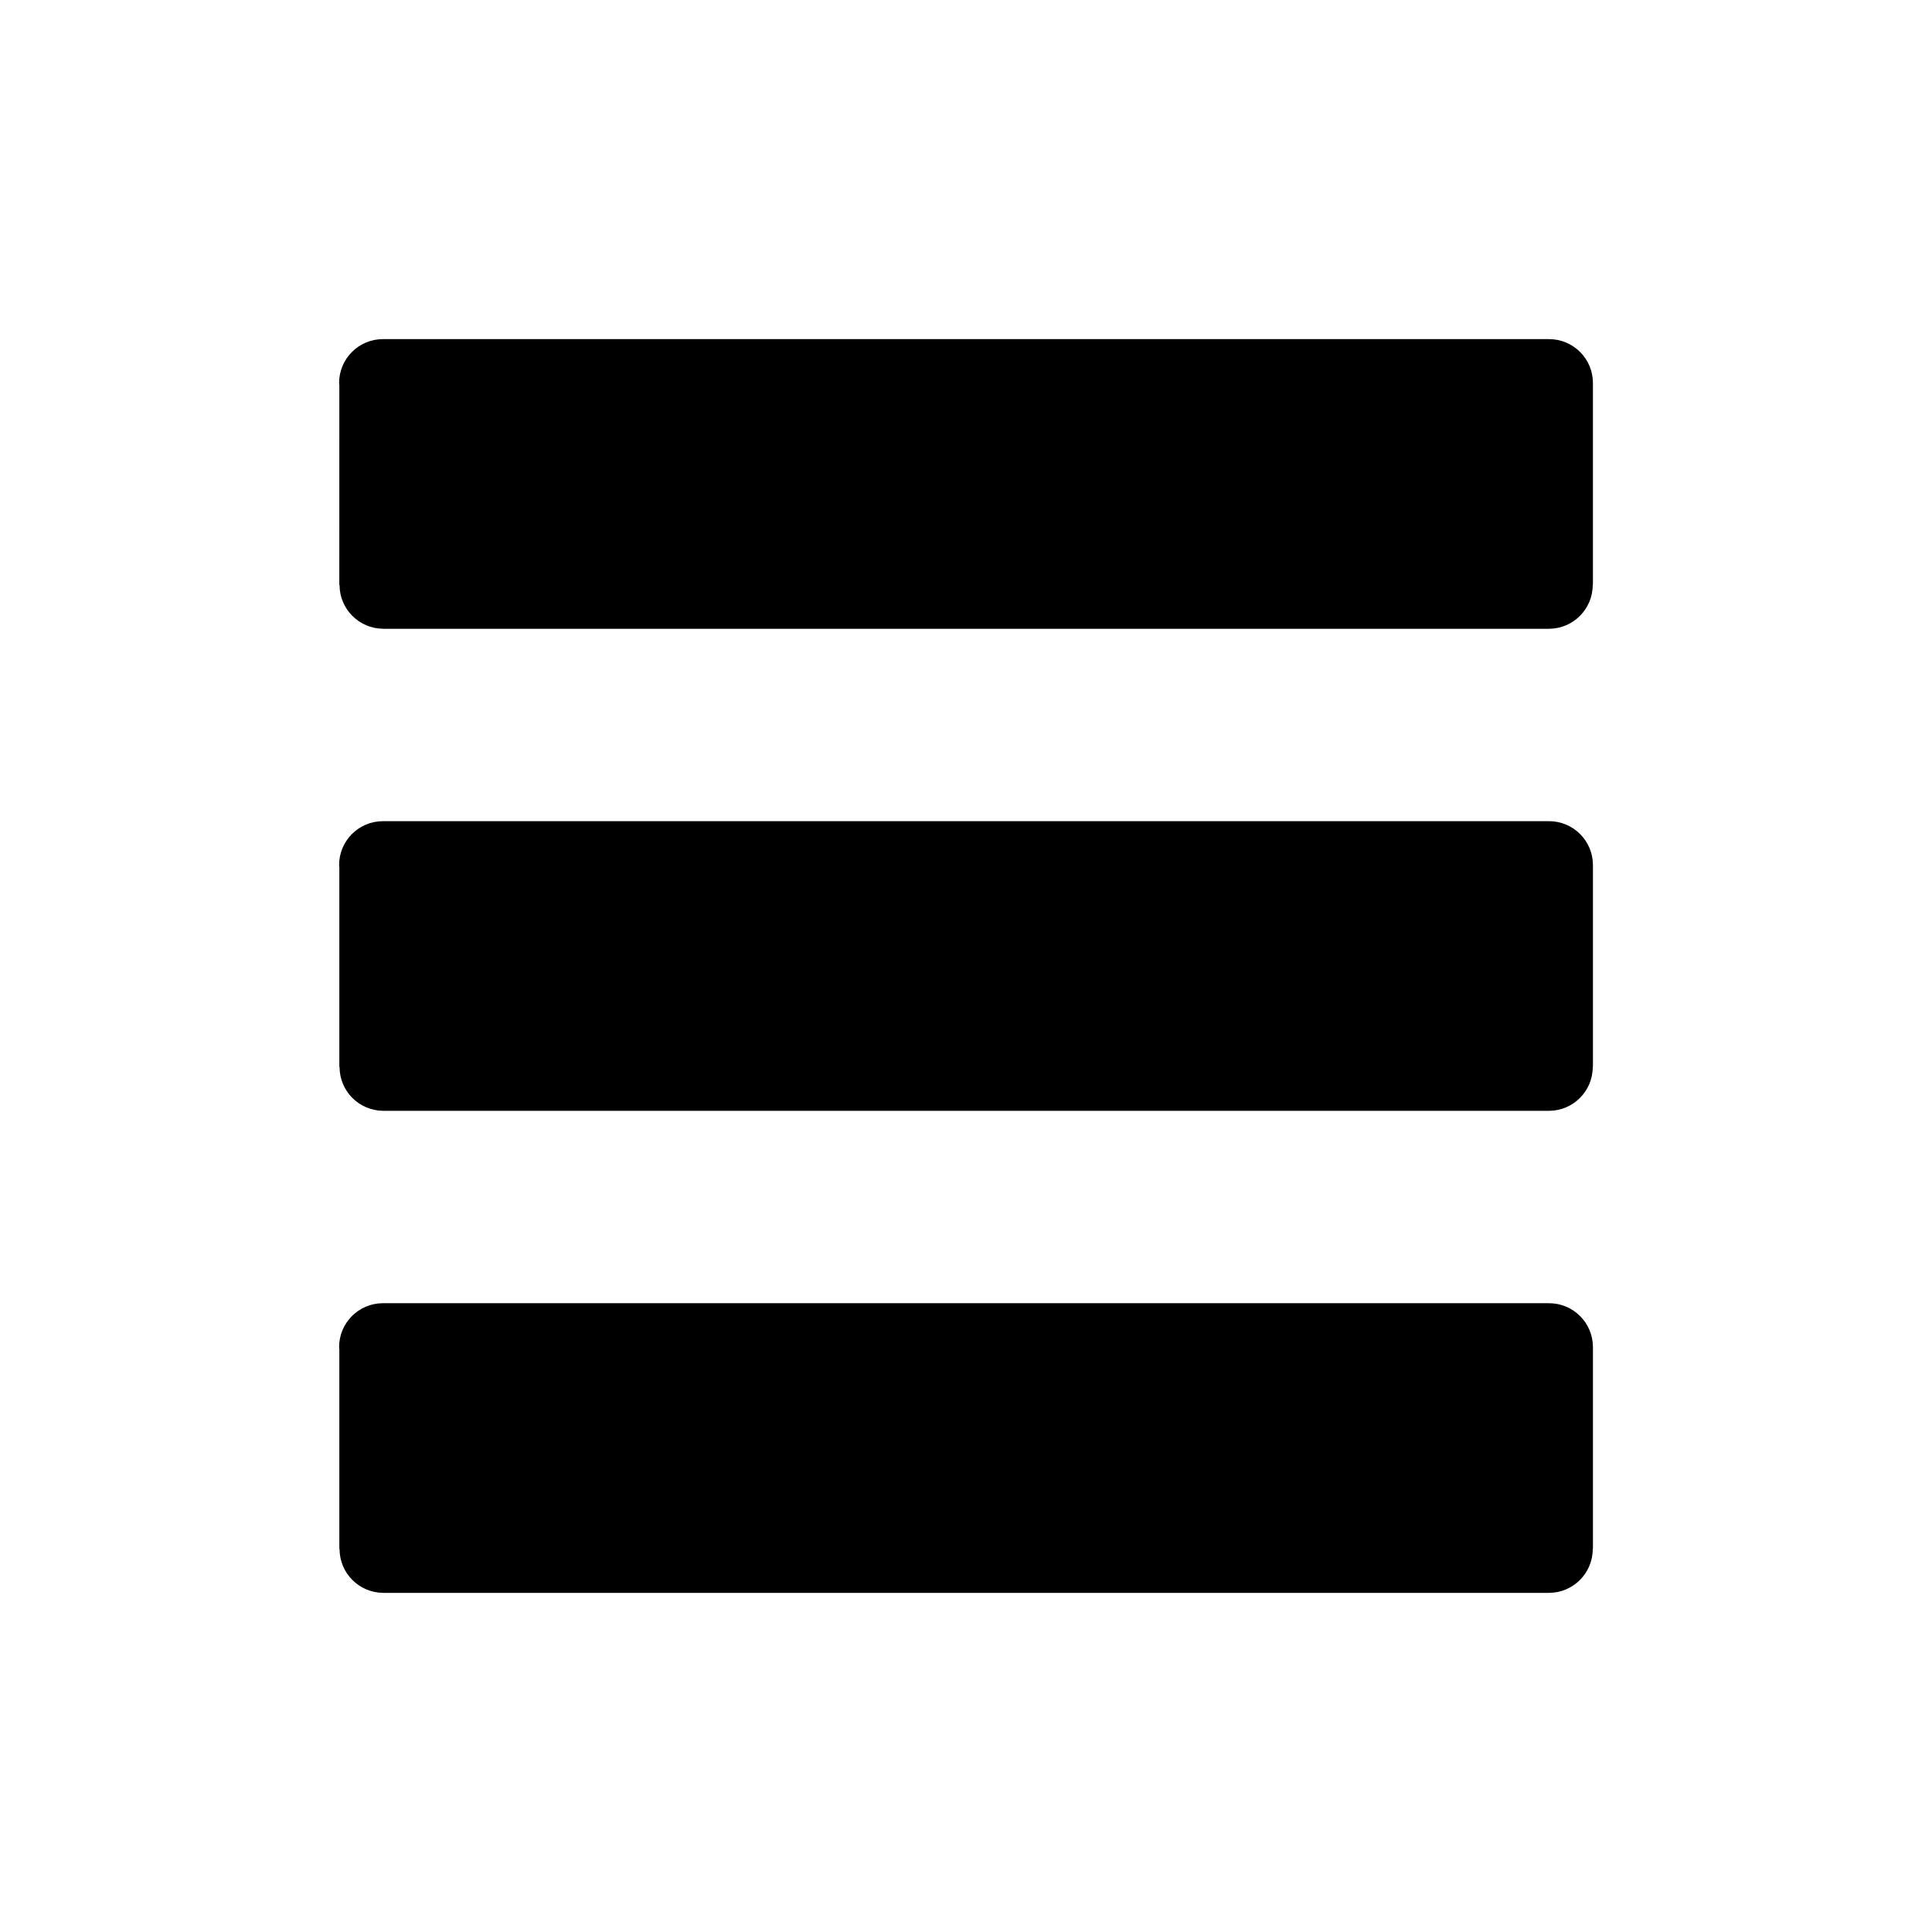
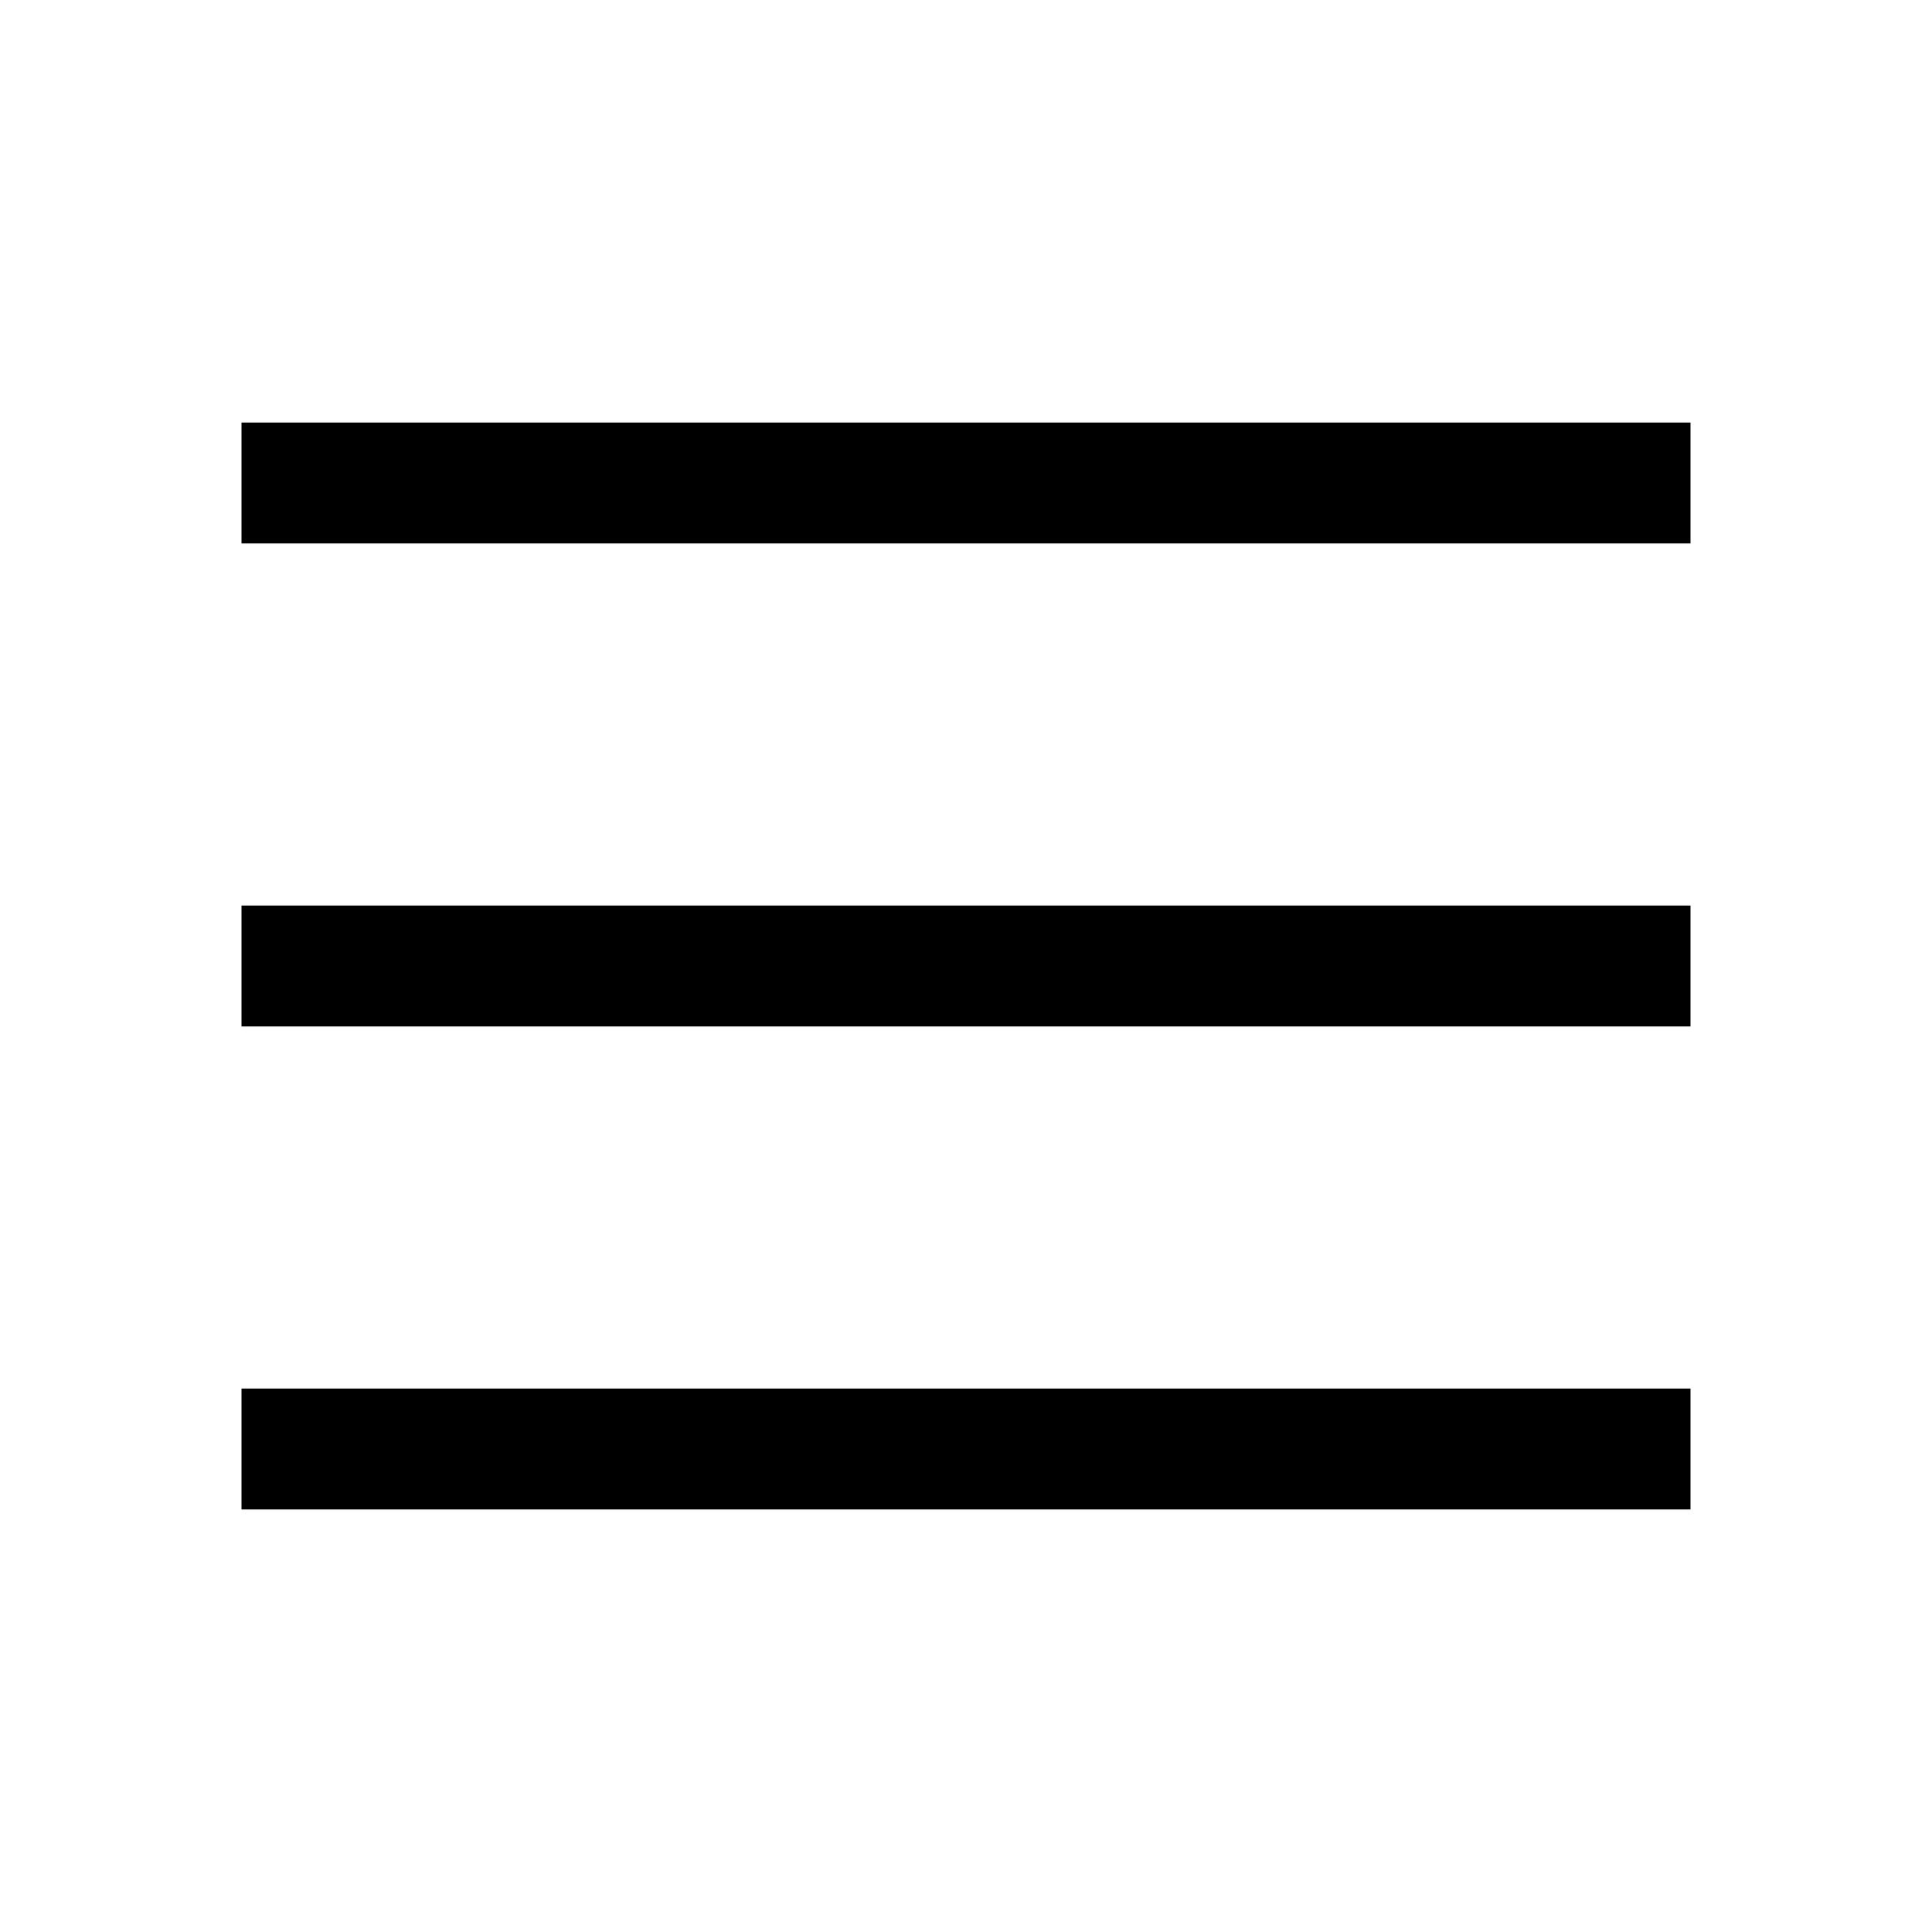
- <svg xmlns="http://www.w3.org/2000/svg" fill="#000000" version="1.1" id="Layer_1" width="24px" height="24px" viewBox="0 0 100 100" enable-background="new 0 0 100 100" xml:space="preserve">
-   <g>
-     <path d="M17.563,30.277h0.012c0,1.245,1.004,2.254,2.246,2.267v0.002h60.359v-0.001c1.248-0.006,2.259-1.018,2.259-2.268h0.01   l0-10.459h0c-0.002-1.251-1.017-2.265-2.269-2.265l0,0H19.821v0c0,0,0,0,0,0c-1.253,0-2.269,1.017-2.269,2.269   c0,0.039,0.01,0.076,0.012,0.115L17.563,30.277z" />
-     <path d="M80.179,42.504L80.179,42.504H19.821v0c0,0,0,0,0,0c-1.253,0-2.269,1.017-2.269,2.269c0,0.039,0.01,0.076,0.012,0.115   l0,10.34h0.012c0,1.245,1.004,2.254,2.246,2.267v0.002h60.359v-0.001c1.248-0.006,2.259-1.018,2.259-2.268h0.01l0-10.459h0   C82.446,43.518,81.431,42.504,80.179,42.504z" />
-     <path d="M80.179,67.454L80.179,67.454H19.821l0,0c0,0,0,0,0,0c-1.253,0-2.269,1.017-2.269,2.269c0,0.039,0.01,0.076,0.012,0.115   l0,10.34h0.012c0,1.245,1.004,2.254,2.246,2.267v0.002h60.359v-0.001c1.248-0.006,2.259-1.019,2.259-2.269h0.01l0-10.459h0   C82.446,68.468,81.431,67.454,80.179,67.454z" />
+ <svg xmlns="http://www.w3.org/2000/svg" width="24" height="24" viewBox="0 0 24 24" fill="none">
+   <g id="bars-solid">
+     <path id="Vector" d="M3 5.25V6.75H21V5.25H3ZM3 11.25V12.75H21V11.25H3ZM3 17.25V18.75H21V17.25H3Z" fill="black" />
  </g>
</svg>
